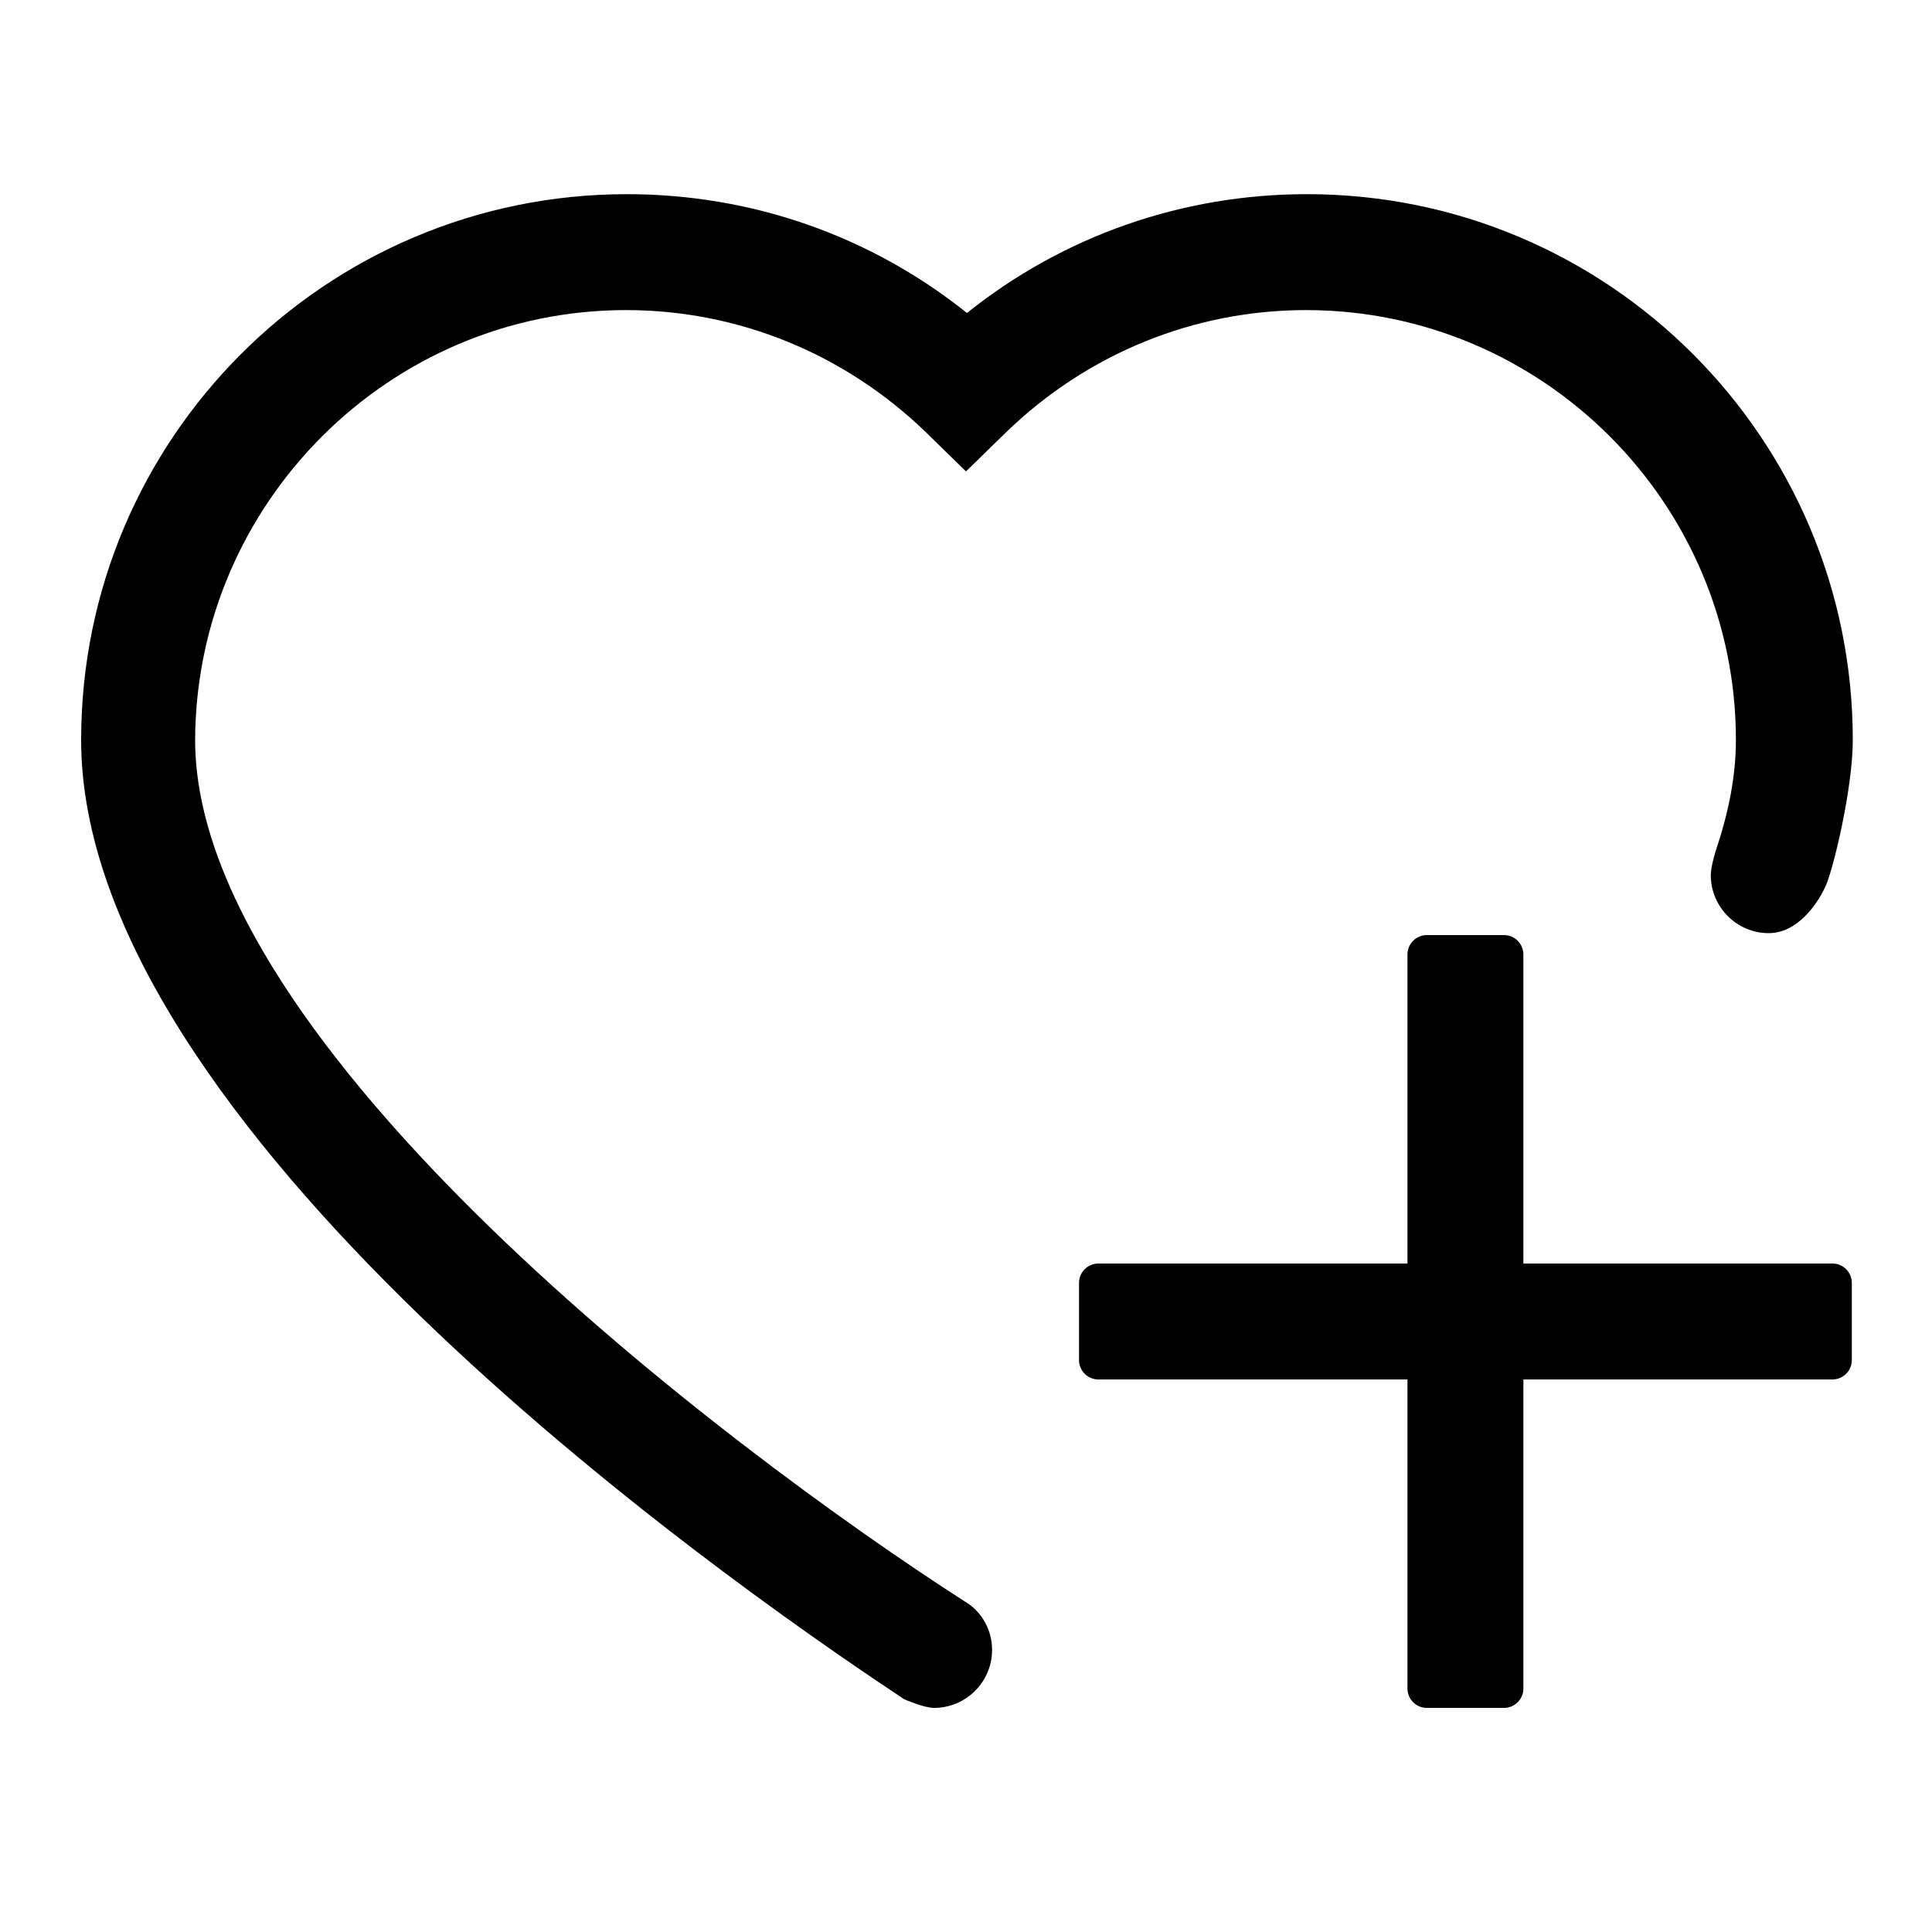
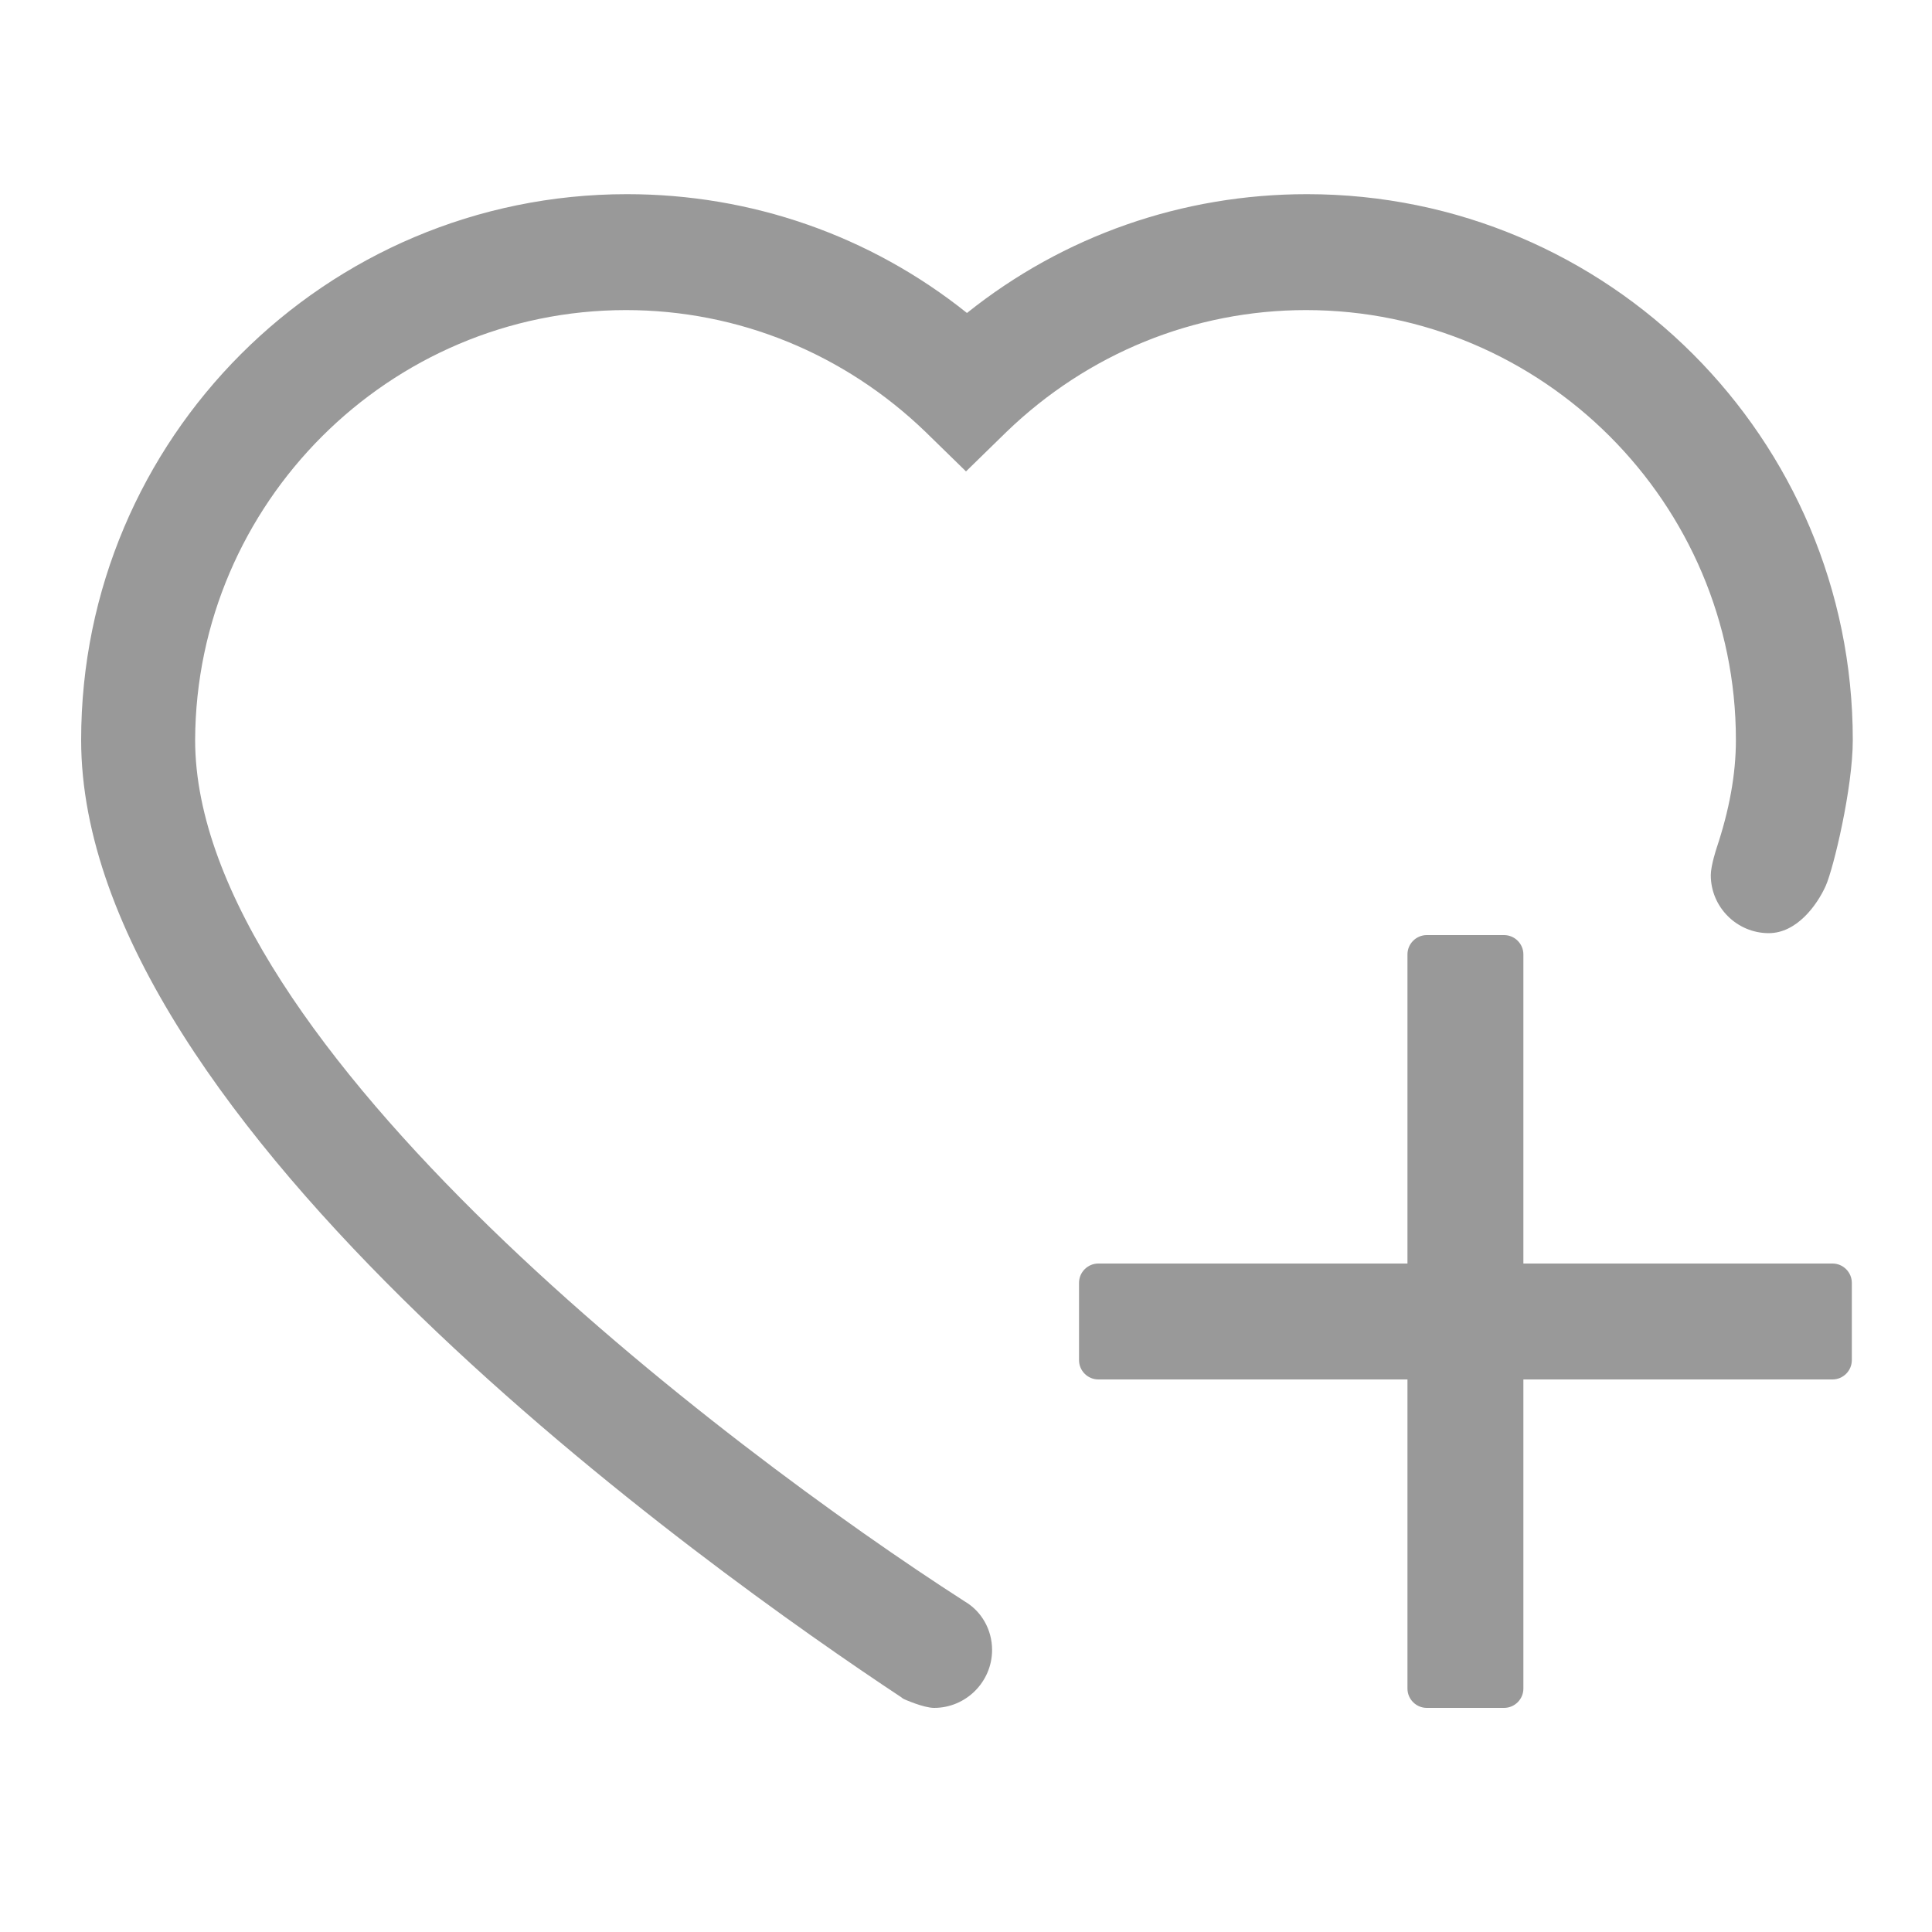
- <svg xmlns="http://www.w3.org/2000/svg" class="icon" style="width: 1em; height: 1em;vertical-align: middle;fill: currentColor;overflow: hidden;" viewBox="0 0 1024 1024" version="1.1" p-id="914">
+ <svg xmlns="http://www.w3.org/2000/svg" class="icon" style="width: 1em; height: 1em;vertical-align: middle;fill: #999;overflow: hidden;" viewBox="0 0 1024 1024" version="1.1" p-id="914">
  <path d="M971.264 669.696l-163.84 0 0-163.84c0-5.632-4.608-10.24-10.24-10.24l-40.96 0c-5.632 0-10.24 4.608-10.24 10.24l0 163.84-163.84 0c-5.632 0-10.24 4.608-10.24 10.24l0 40.96c0 5.632 4.608 10.24 10.24 10.24l163.84 0 0 163.84c0 5.632 4.608 10.24 10.24 10.24l40.96 0c5.632 0 10.24-4.608 10.24-10.24l0-163.84 163.84 0c5.632 0 10.24-4.608 10.24-10.24l0-40.96C981.504 674.304 976.896 669.696 971.264 669.696zM331.776 164.352c59.392 0 115.712 23.04 158.72 64.512l21.504 20.992 21.504-20.992c43.008-41.472 99.328-64.512 158.72-64.512 125.44 0 227.84 102.4 227.84 227.84 0 18.432-3.584 37.376-10.24 57.344 0 0-3.072 9.216-3.072 14.336 0 16.896 13.824 30.72 30.72 30.72 14.848 0 25.6-14.848 30.208-25.088 4.096-9.216 14.336-51.712 14.336-77.312 0-159.744-129.536-289.28-289.28-289.28-66.048 0-129.024 22.016-180.224 62.976l0 0c-51.2-40.96-114.176-62.976-180.224-62.976-159.744 0-289.28 129.536-289.28 289.28 0 203.776 333.312 440.32 434.688 507.392 0.512 0.512 1.536 1.024 1.536 1.024 0 0 10.24 4.608 15.872 4.608 16.896 0 30.72-13.824 30.72-30.72 0-10.752-5.632-20.48-14.336-25.6l0 0c-127.488-81.92-408.064-294.912-408.064-456.704C103.936 266.752 206.336 164.352 331.776 164.352z" p-id="915" />
</svg>
